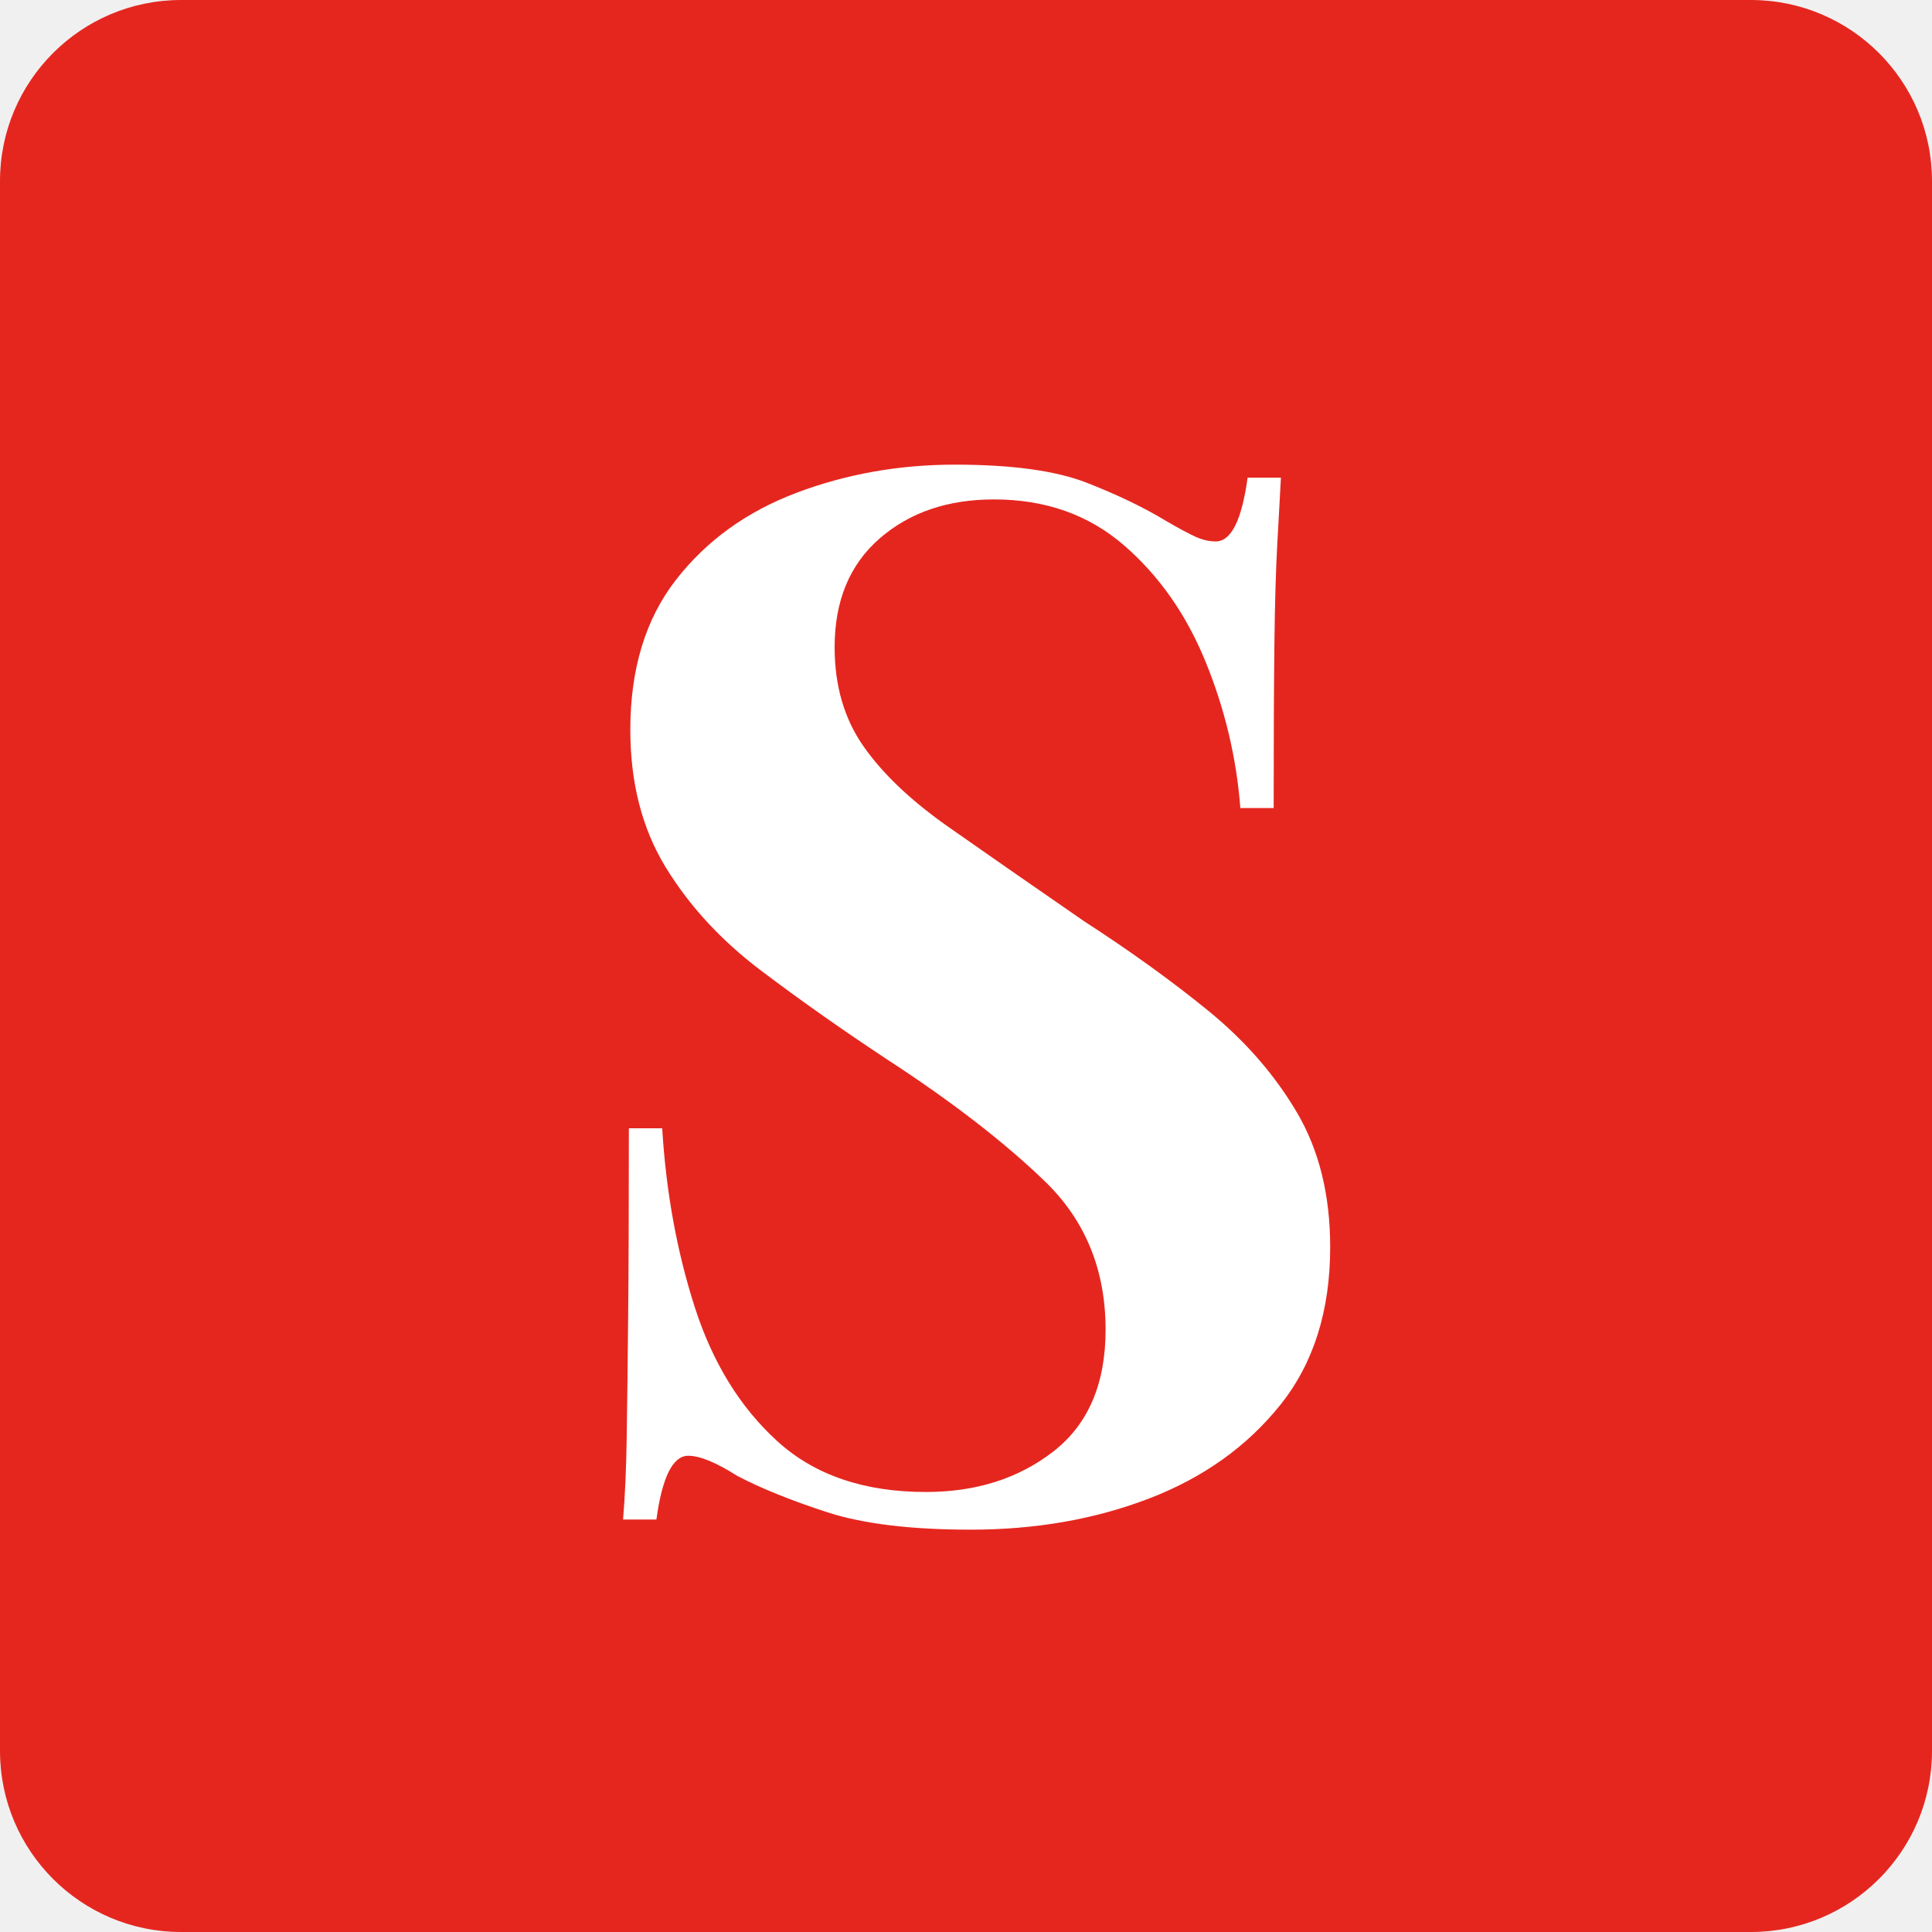
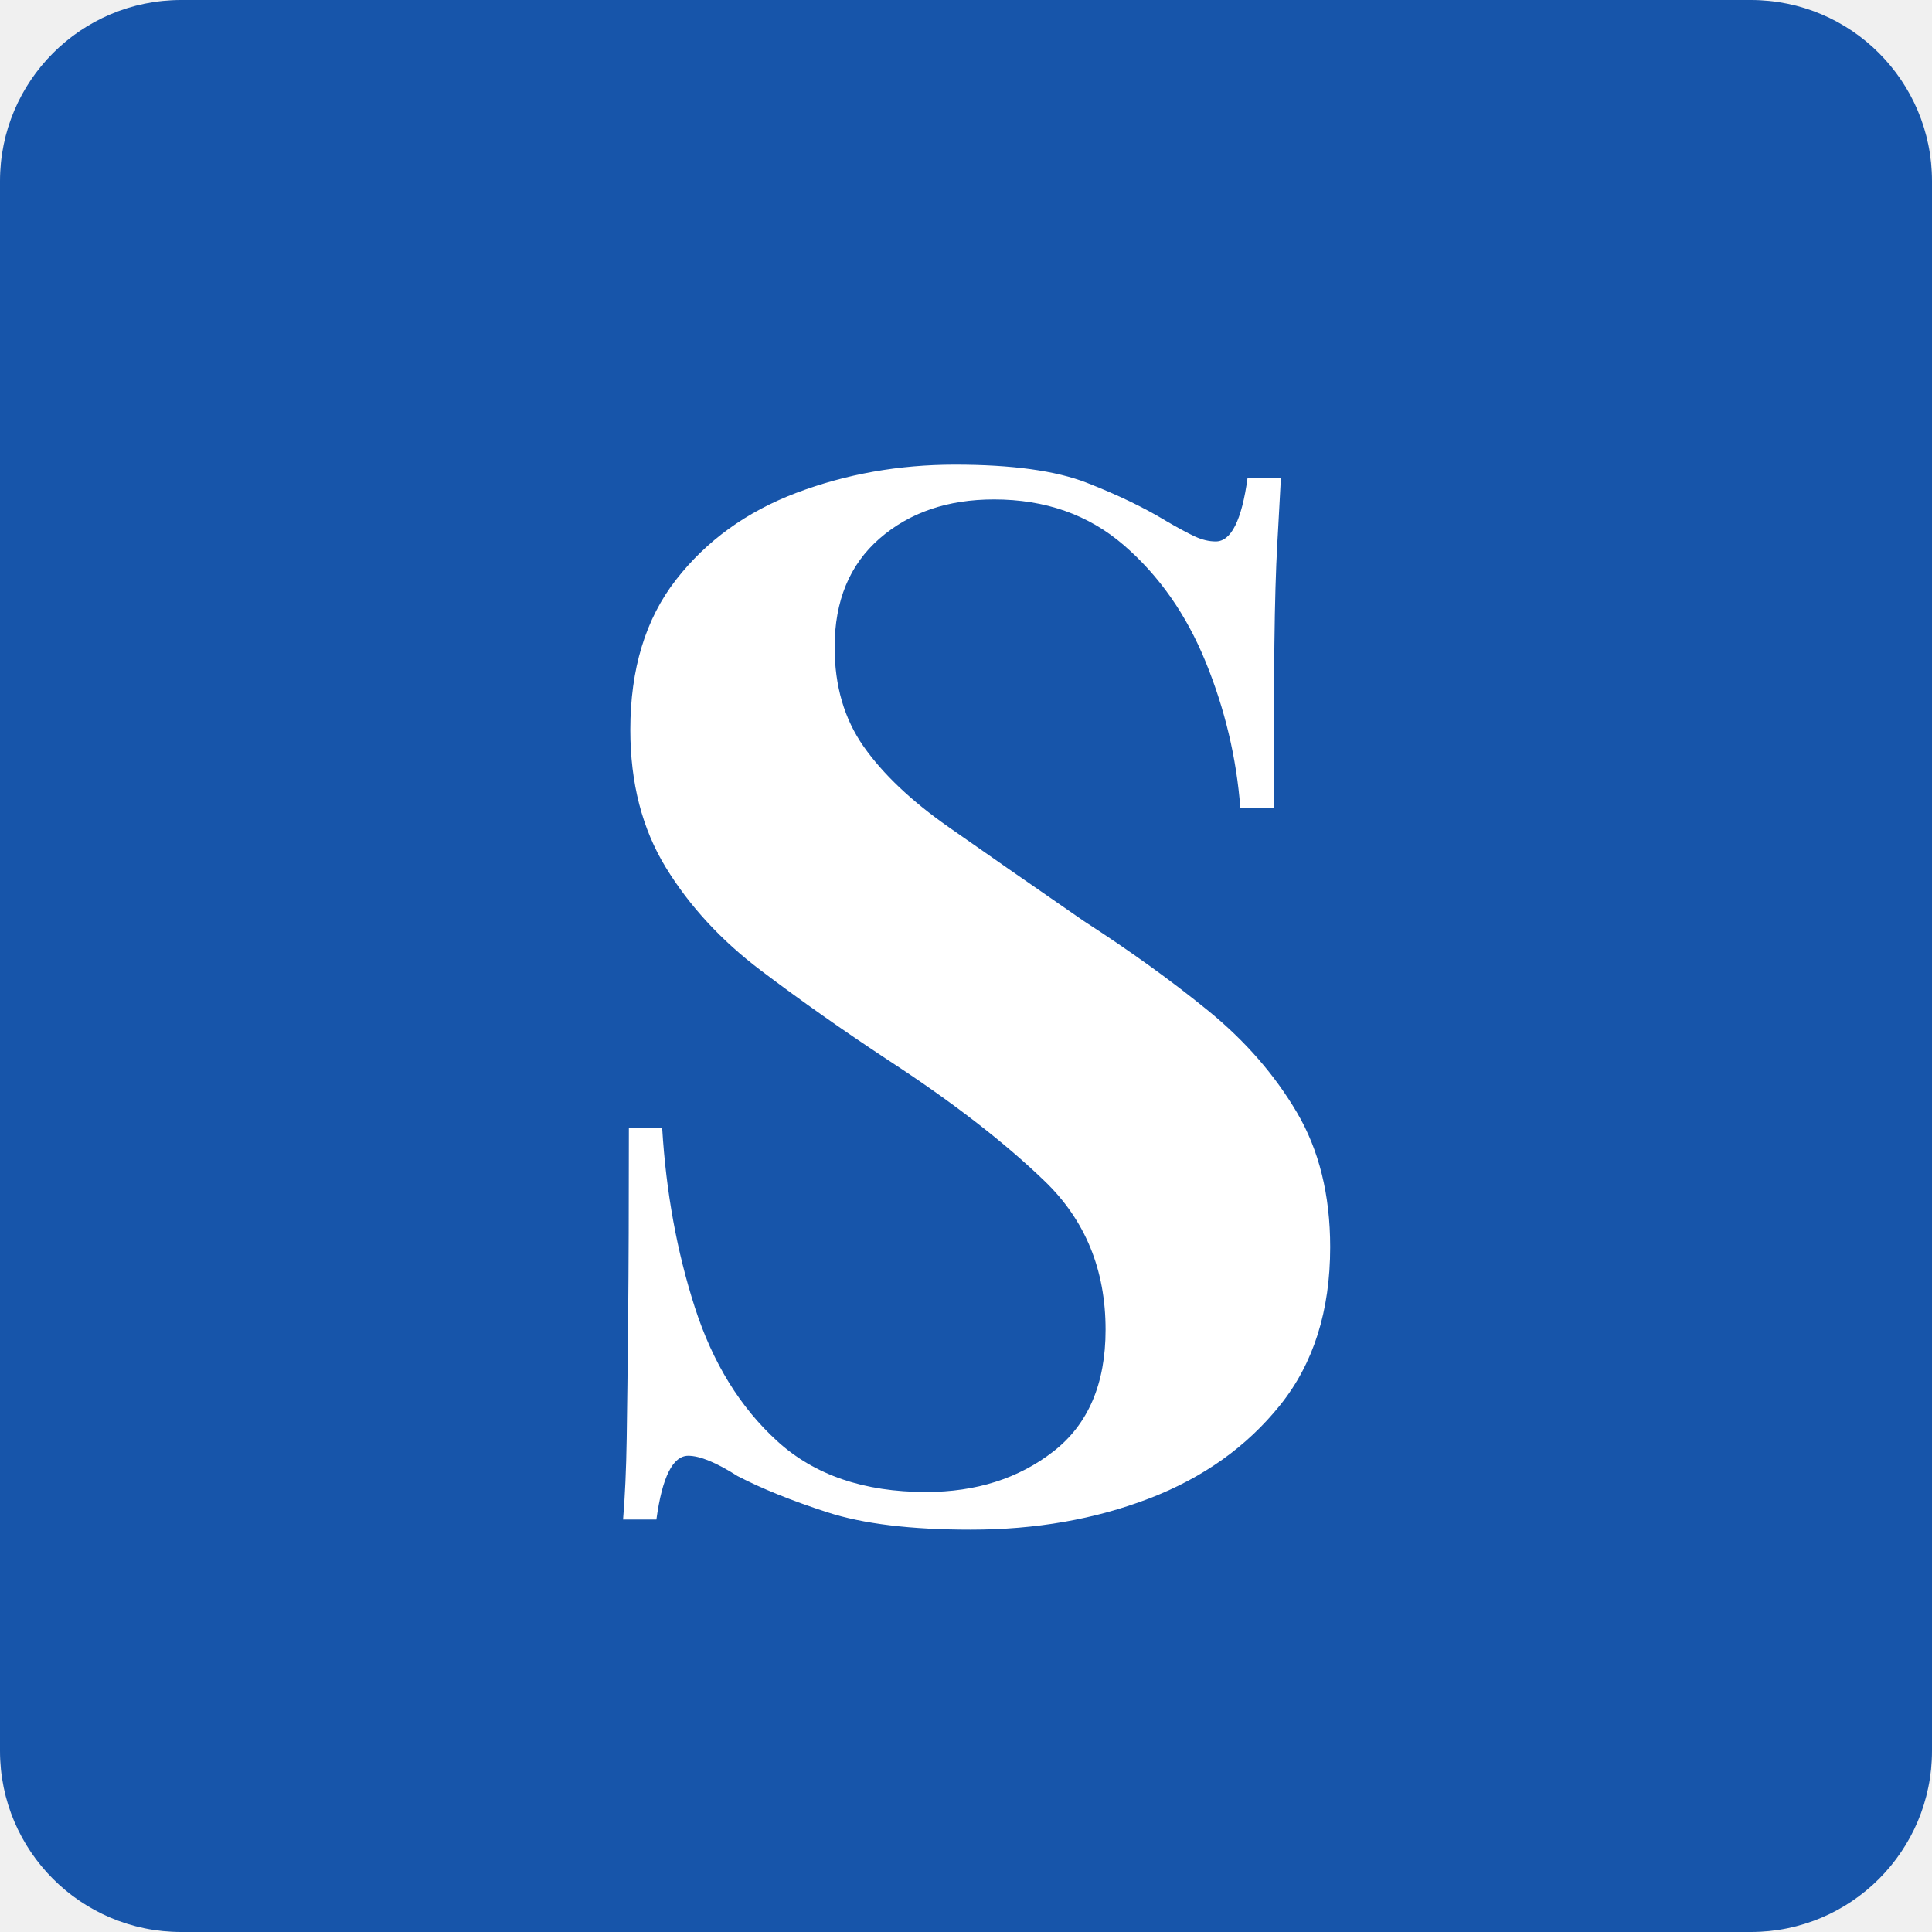
<svg xmlns="http://www.w3.org/2000/svg" width="32px" height="32px" viewBox="0 0 32 32" version="1.1">
  <g id="Page-1" stroke="none" stroke-width="1" fill="none" fill-rule="evenodd">
    <g id="Group">
-       <rect id="Rectangle" fill="#E5261F" x="0" y="0" width="32" height="32" rx="3" />
+       <rect id="Rectangle" fill="#1755AA" x="0" y="0" width="32" height="32" rx="3" />
      <path d="M16.08,25.336 C17.152,25.336 18.136,25.164 19.032,24.82 C19.928,24.476 20.652,23.96 21.204,23.272 C21.756,22.584 22.032,21.712 22.032,20.656 C22.032,19.792 21.848,19.048 21.48,18.424 C21.112,17.8 20.624,17.24 20.016,16.744 C19.408,16.248 18.72,15.752 17.952,15.256 C17.072,14.648 16.324,14.128 15.708,13.696 C15.092,13.264 14.624,12.82 14.304,12.364 C13.984,11.908 13.824,11.36 13.824,10.72 C13.824,9.952 14.072,9.352 14.568,8.92 C15.064,8.488 15.696,8.272 16.464,8.272 C17.312,8.272 18.028,8.524 18.612,9.028 C19.196,9.532 19.648,10.176 19.968,10.96 C20.288,11.744 20.48,12.552 20.544,13.384 L20.544,13.384 L21.096,13.384 C21.096,12.264 21.1,11.36 21.108,10.672 C21.116,9.984 21.132,9.428 21.156,9.004 L21.17,8.757 C21.188,8.437 21.203,8.155 21.216,7.912 L21.216,7.912 L20.664,7.912 C20.568,8.616 20.392,8.968 20.136,8.968 C20.024,8.968 19.908,8.94 19.788,8.884 C19.668,8.828 19.512,8.744 19.32,8.632 C18.952,8.408 18.512,8.196 18,7.996 C17.488,7.796 16.76,7.696 15.816,7.696 C14.888,7.696 14.012,7.852 13.188,8.164 C12.364,8.476 11.7,8.956 11.196,9.604 C10.692,10.252 10.44,11.08 10.44,12.088 C10.44,12.968 10.636,13.728 11.028,14.368 C11.42,15.008 11.944,15.576 12.6,16.072 C13.256,16.568 13.96,17.064 14.712,17.56 C15.768,18.248 16.632,18.916 17.304,19.564 C17.976,20.212 18.312,21.032 18.312,22.024 C18.312,22.92 18.024,23.592 17.448,24.04 C16.872,24.488 16.168,24.712 15.336,24.712 C14.312,24.712 13.492,24.432 12.876,23.872 C12.26,23.312 11.804,22.572 11.508,21.652 C11.212,20.732 11.032,19.744 10.968,18.688 L10.968,18.688 L10.416,18.688 C10.416,19.952 10.412,20.996 10.404,21.82 C10.396,22.644 10.388,23.312 10.38,23.824 C10.372,24.336 10.352,24.784 10.32,25.168 L10.32,25.168 L10.872,25.168 C10.968,24.464 11.144,24.112 11.4,24.112 C11.592,24.112 11.864,24.224 12.216,24.448 C12.616,24.656 13.112,24.856 13.704,25.048 C14.296,25.24 15.088,25.336 16.08,25.336 Z" id="S" fill="#FFFFFF" fill-rule="nonzero" />
    </g>
  </g>
</svg>
